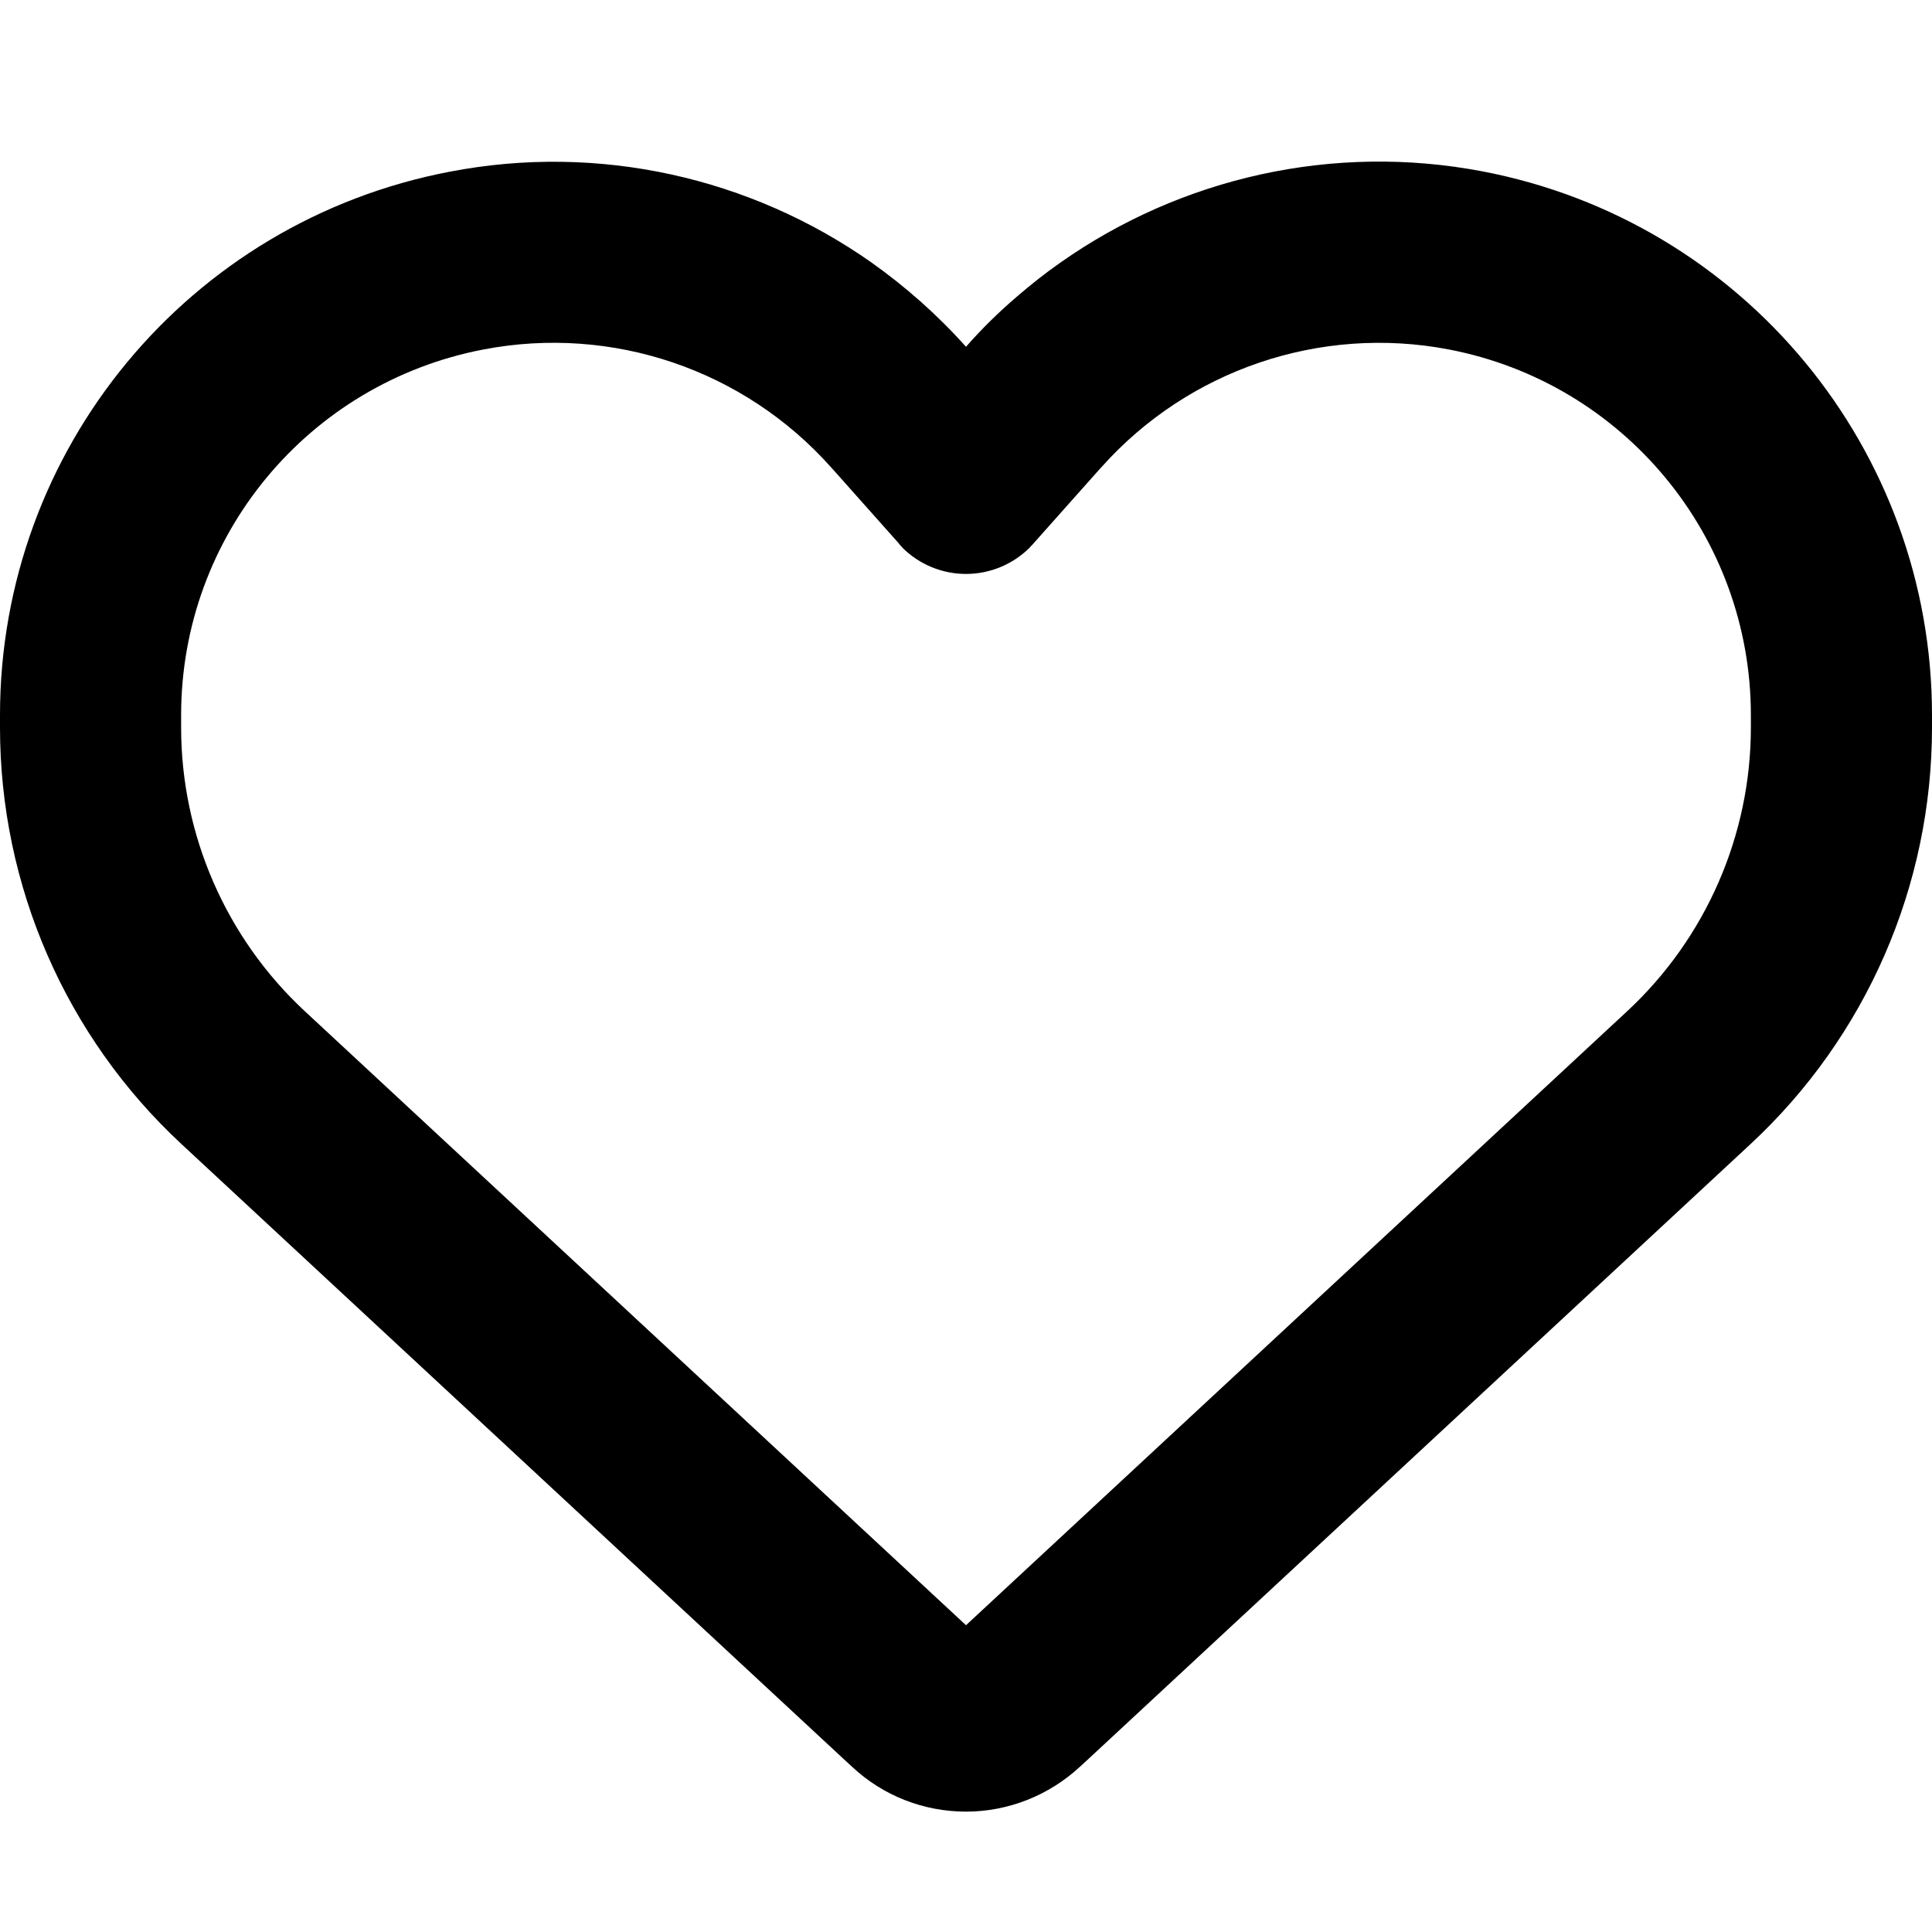
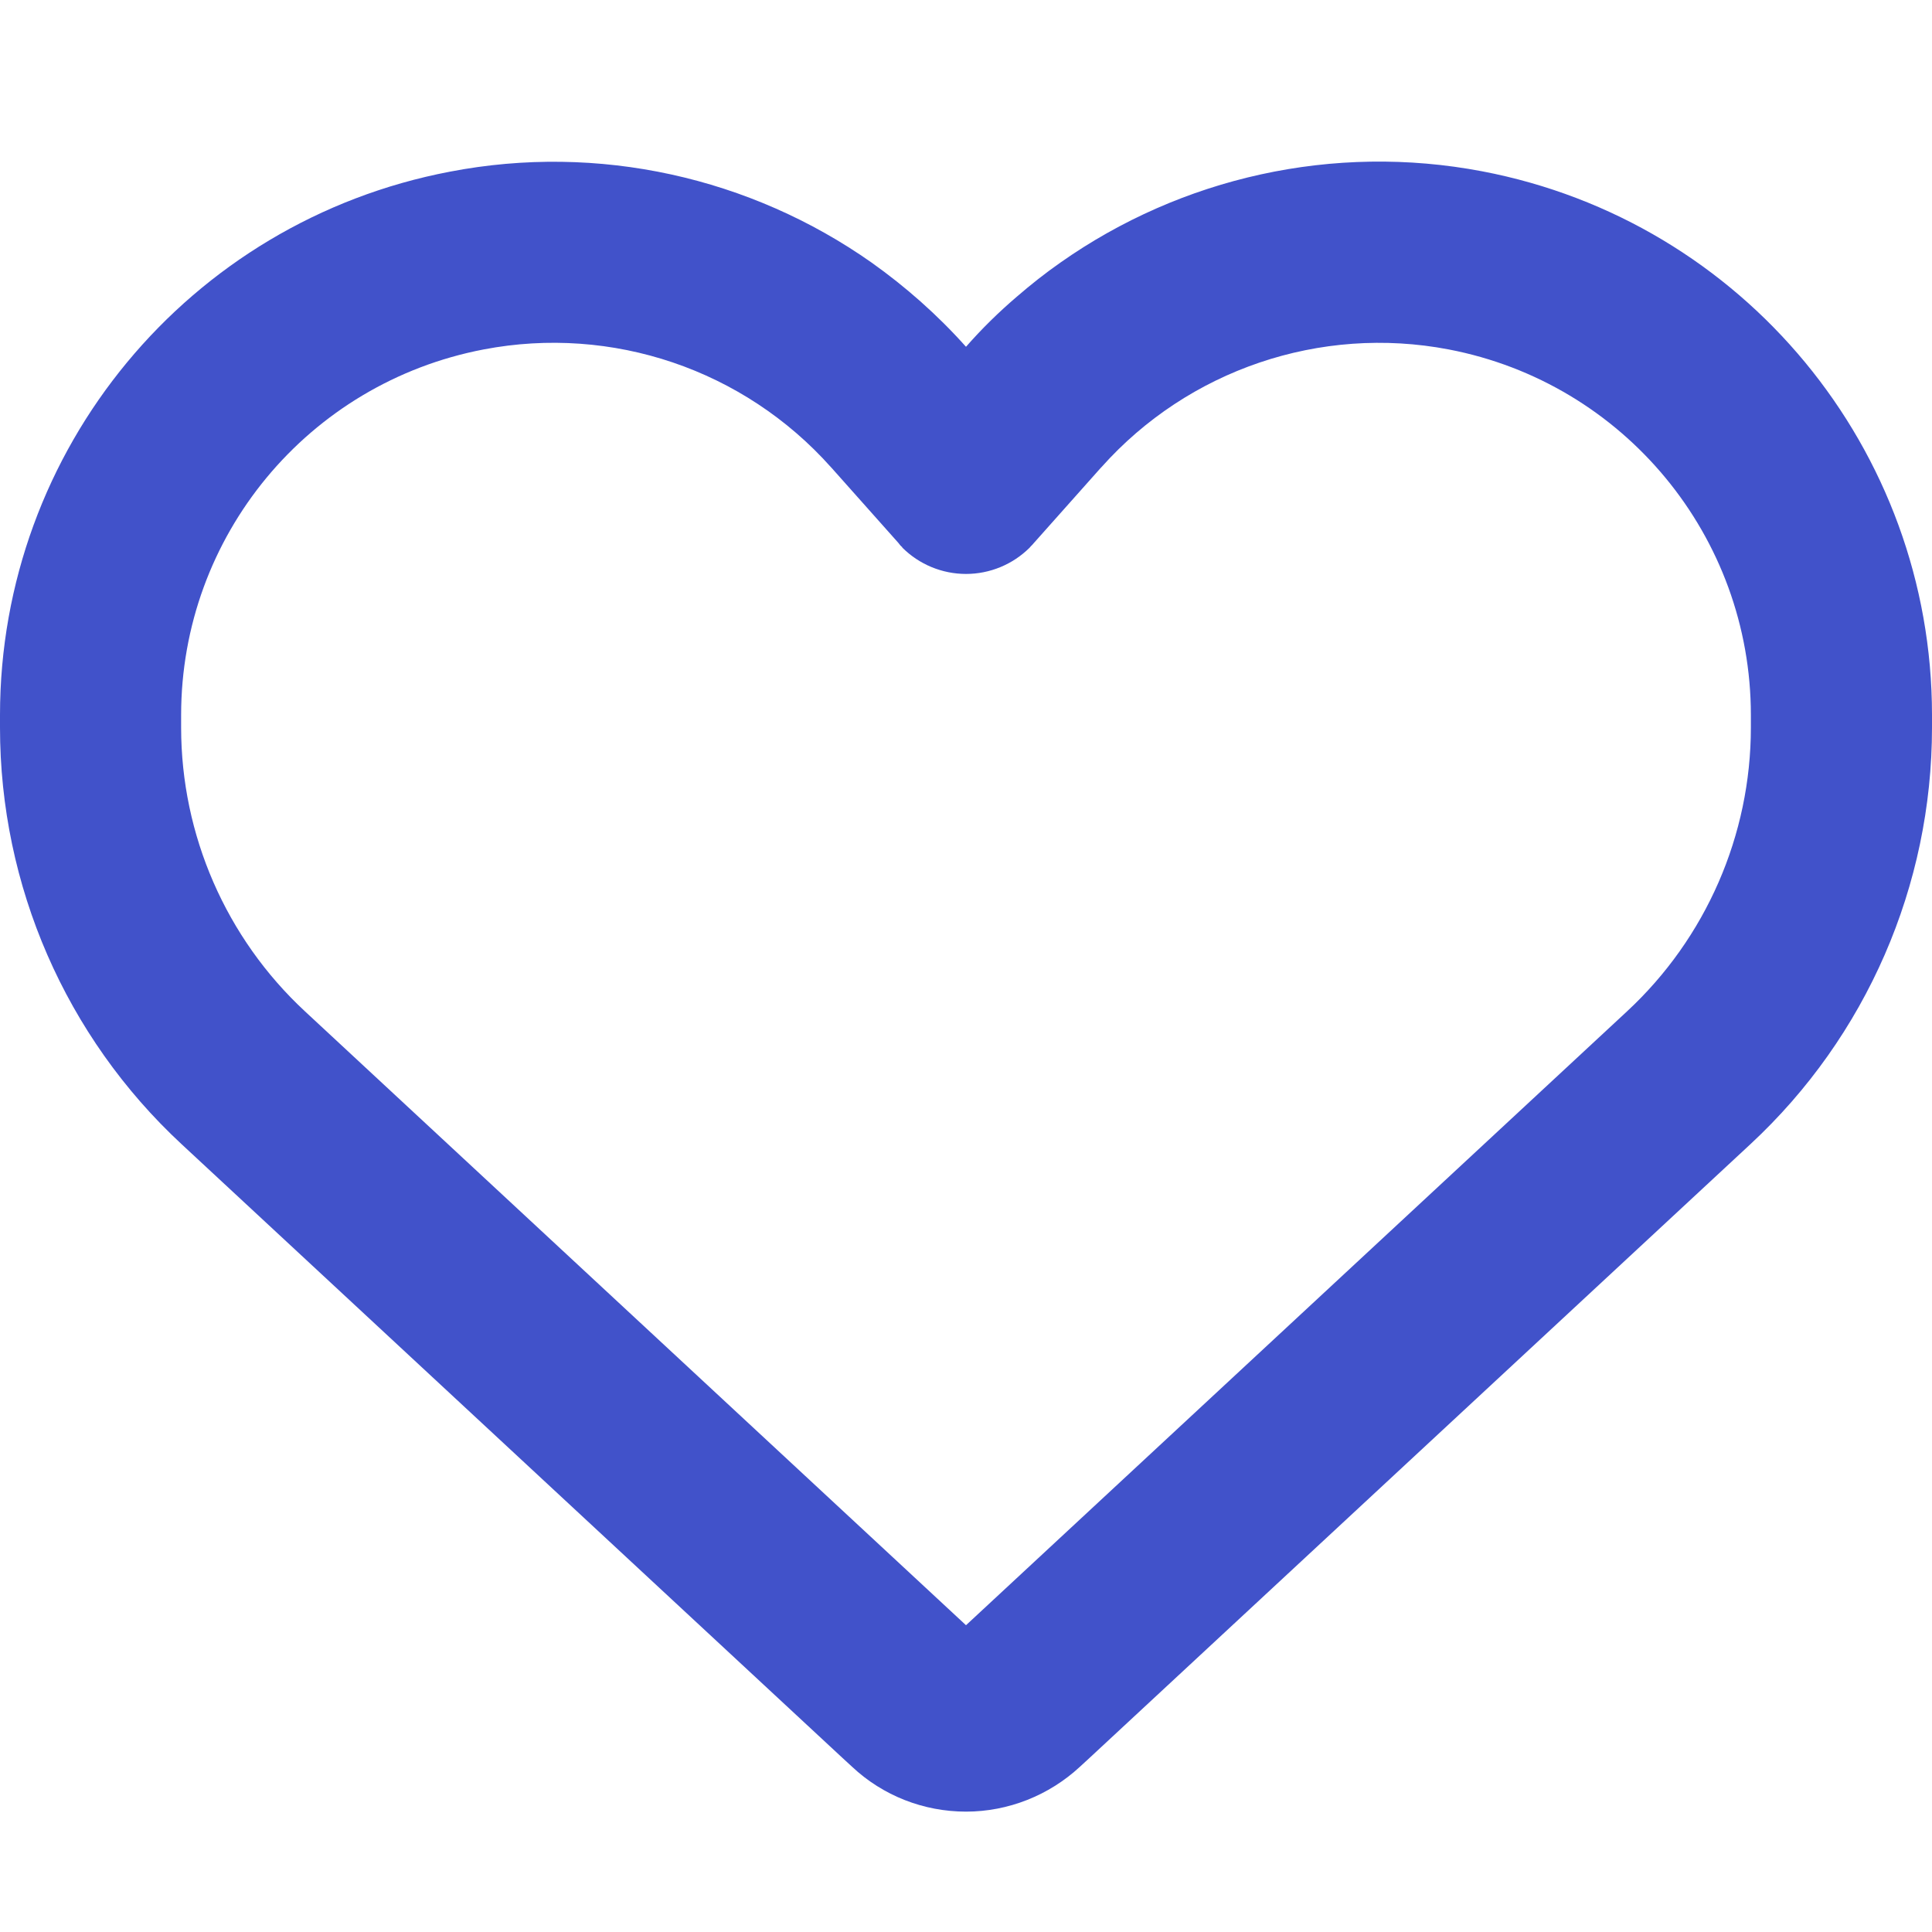
<svg xmlns="http://www.w3.org/2000/svg" viewBox="0 0 512 512">
-   <path d="M225.8 468.2l-2.5-2.3L48.1 303.2C17.4 274.7 0 234.7 0 192.8v-3.3c0-70.4 50-130.8 119.2-144C158.6 37.9 198.9 47 231 69.6c9 6.4 17.4 13.8 25 22.3c4.2-4.8 8.7-9.2 13.5-13.3c3.7-3.2 7.5-6.2 11.5-9c0 0 0 0 0 0C313.1 47 353.4 37.9 392.8 45.4C462 58.6 512 119.1 512 189.5v3.3c0 41.9-17.4 81.9-48.1 110.4L288.7 465.9l-2.5 2.3c-8.2 7.6-19 11.9-30.2 11.9s-22-4.2-30.2-11.9zM239.1 145c-.4-.3-.7-.7-1-1.1l-17.8-20c0 0-.1-.1-.1-.1c0 0 0 0 0 0c-23.1-25.9-58-37.7-92-31.2C81.6 101.5 48 142.1 48 189.5v3.3c0 28.5 11.9 55.8 32.8 75.2L256 430.7 431.2 268c20.9-19.4 32.8-46.7 32.8-75.2v-3.3c0-47.3-33.6-88-80.1-96.9c-34-6.5-69 5.4-92 31.2c0 0 0 0-.1 .1s0 0-.1 .1l-17.8 20c-.3 .4-.7 .7-1 1.1c-4.5 4.5-10.6 7-16.9 7s-12.4-2.5-16.9-7z" />
+   <path d="M225.8 468.2l-2.5-2.3L48.1 303.2C17.4 274.7 0 234.7 0 192.8v-3.3c0-70.4 50-130.8 119.2-144C158.6 37.9 198.9 47 231 69.6c9 6.4 17.4 13.8 25 22.3c4.2-4.8 8.7-9.2 13.5-13.3c3.7-3.2 7.5-6.2 11.5-9c0 0 0 0 0 0C313.1 47 353.4 37.9 392.8 45.4C462 58.6 512 119.1 512 189.5v3.3c0 41.9-17.4 81.9-48.1 110.4L288.7 465.9l-2.5 2.3c-8.2 7.6-19 11.9-30.2 11.9s-22-4.2-30.2-11.9zM239.1 145c-.4-.3-.7-.7-1-1.1l-17.8-20c0 0-.1-.1-.1-.1c0 0 0 0 0 0c-23.1-25.9-58-37.7-92-31.2C81.6 101.5 48 142.1 48 189.5v3.3c0 28.5 11.9 55.8 32.8 75.2L256 430.7 431.2 268c20.9-19.4 32.8-46.7 32.8-75.2v-3.3c0-47.3-33.6-88-80.1-96.9c-34-6.5-69 5.4-92 31.2c0 0 0 0-.1 .1s0 0-.1 .1l-17.8 20c-.3 .4-.7 .7-1 1.1c-4.5 4.5-10.6 7-16.9 7s-12.4-2.5-16.9-7z" style="fill:#4152CA" />
</svg>
